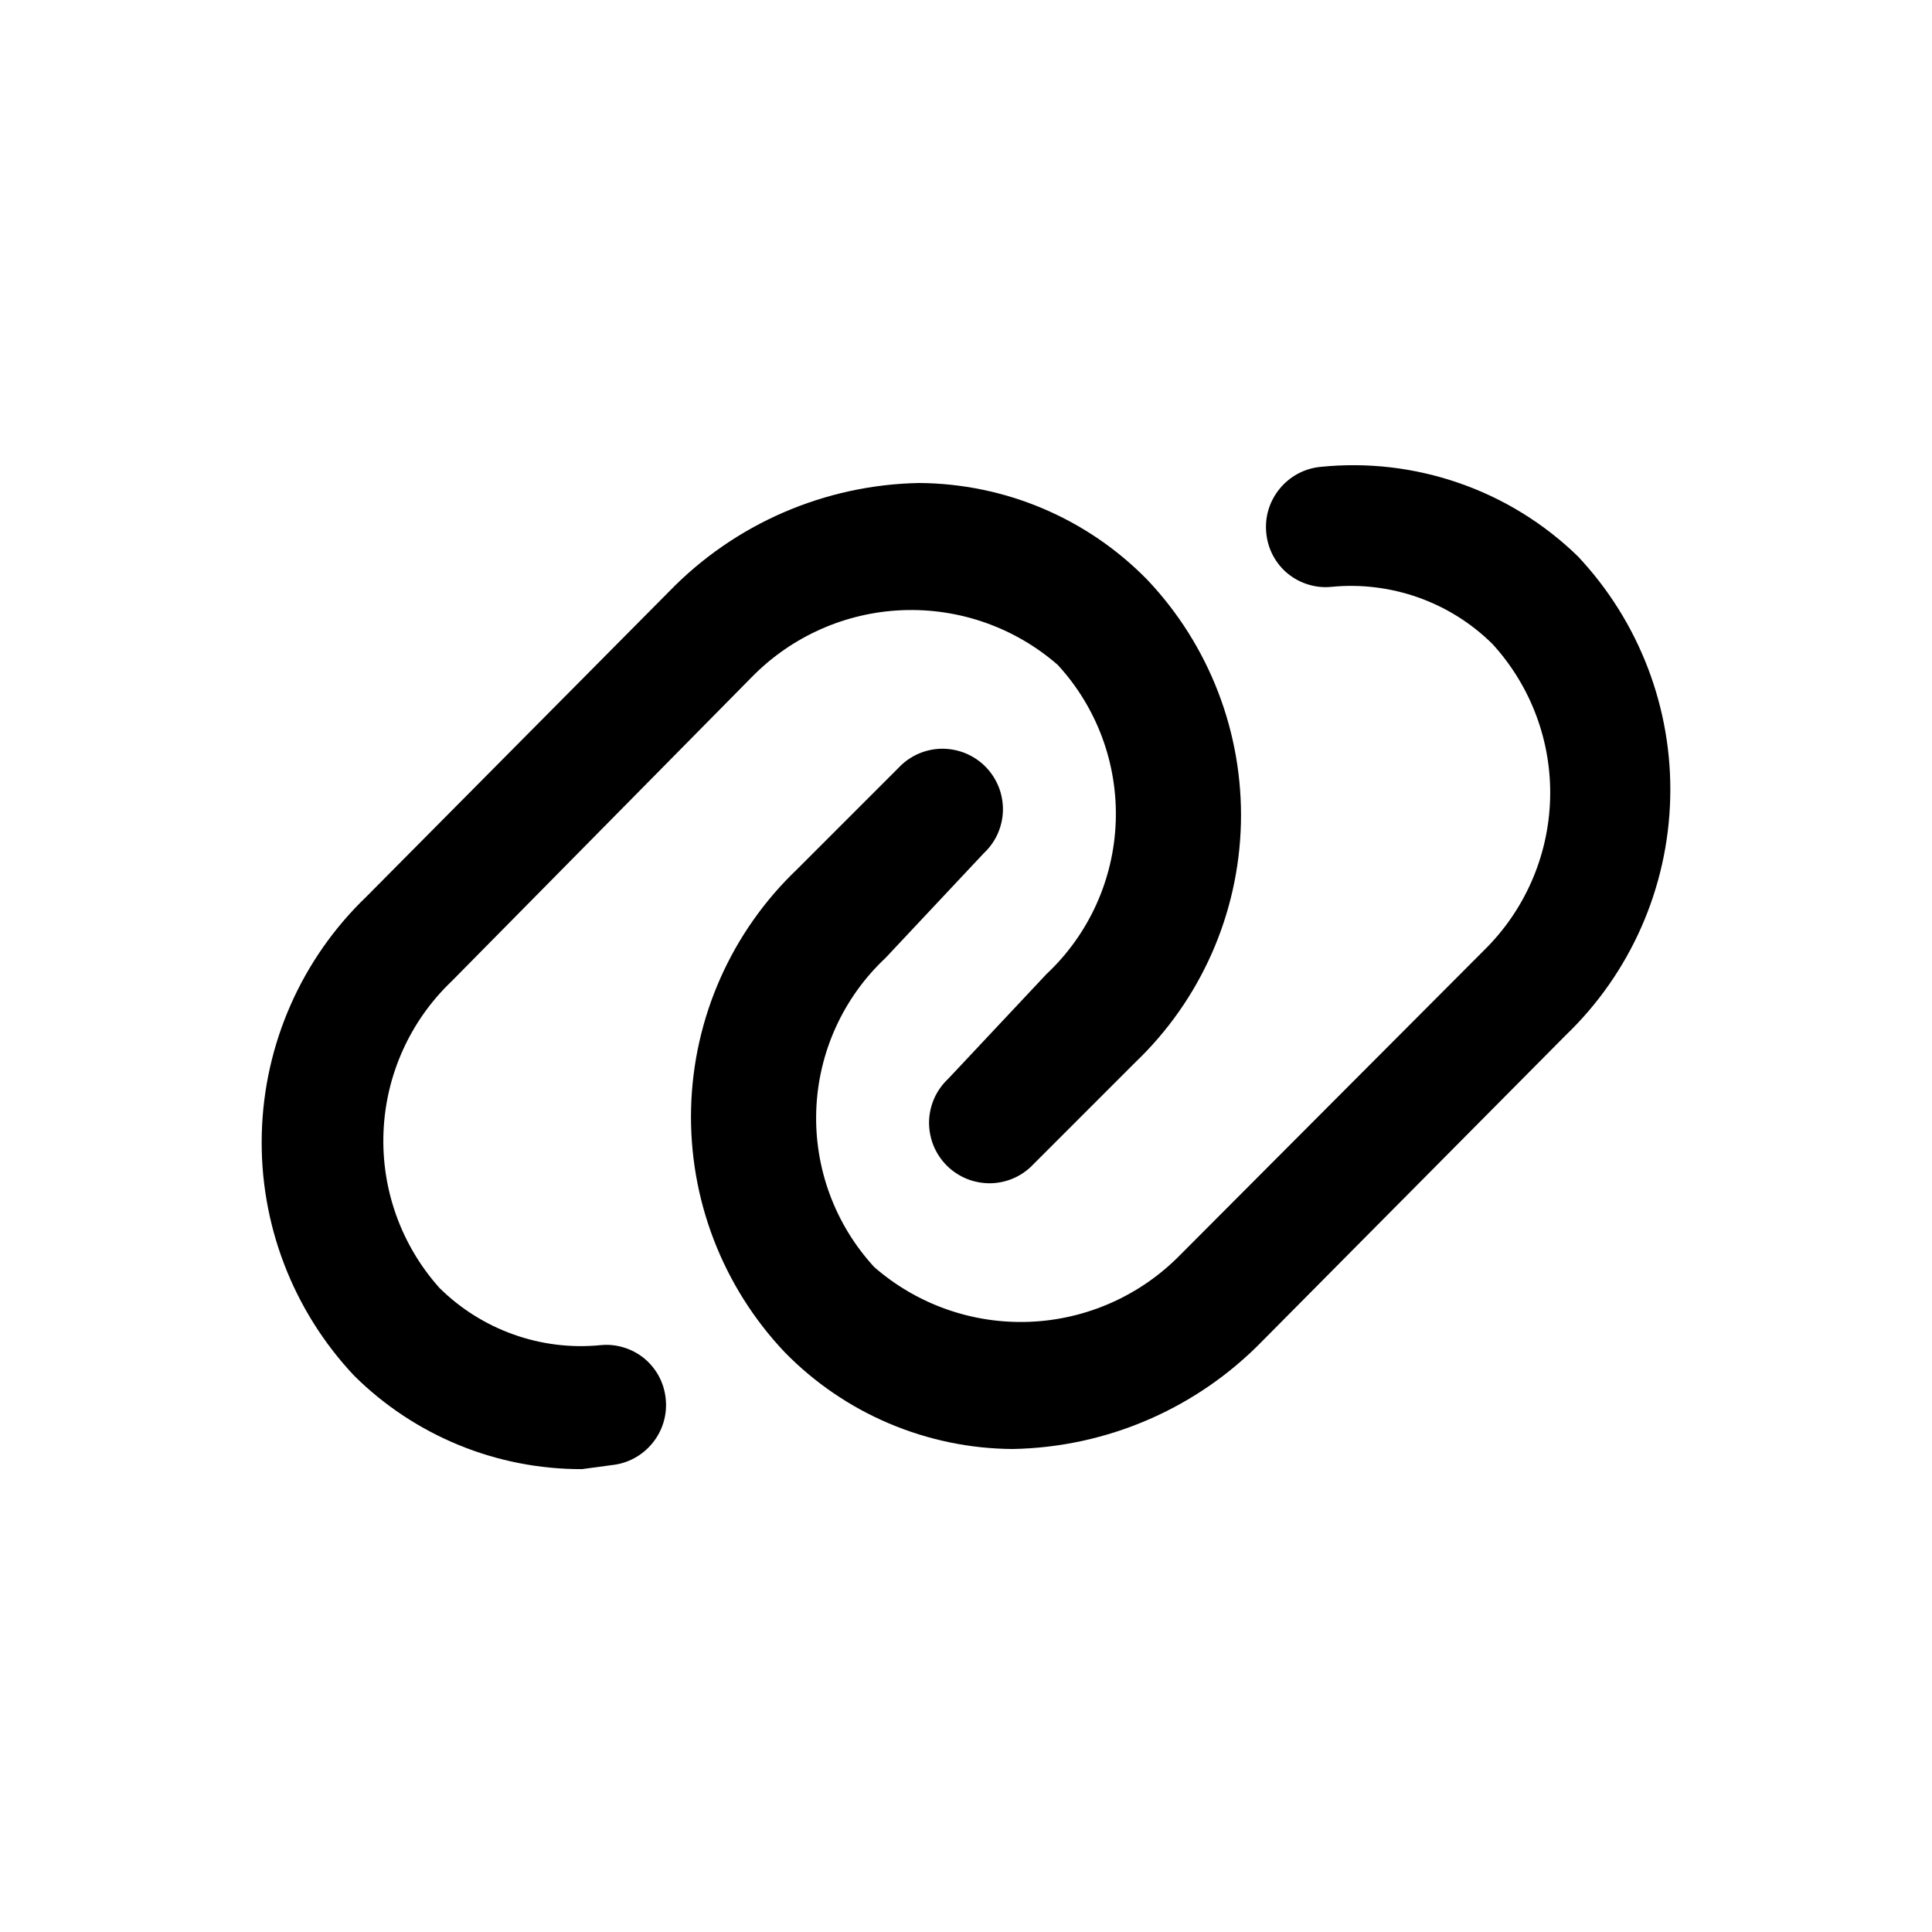
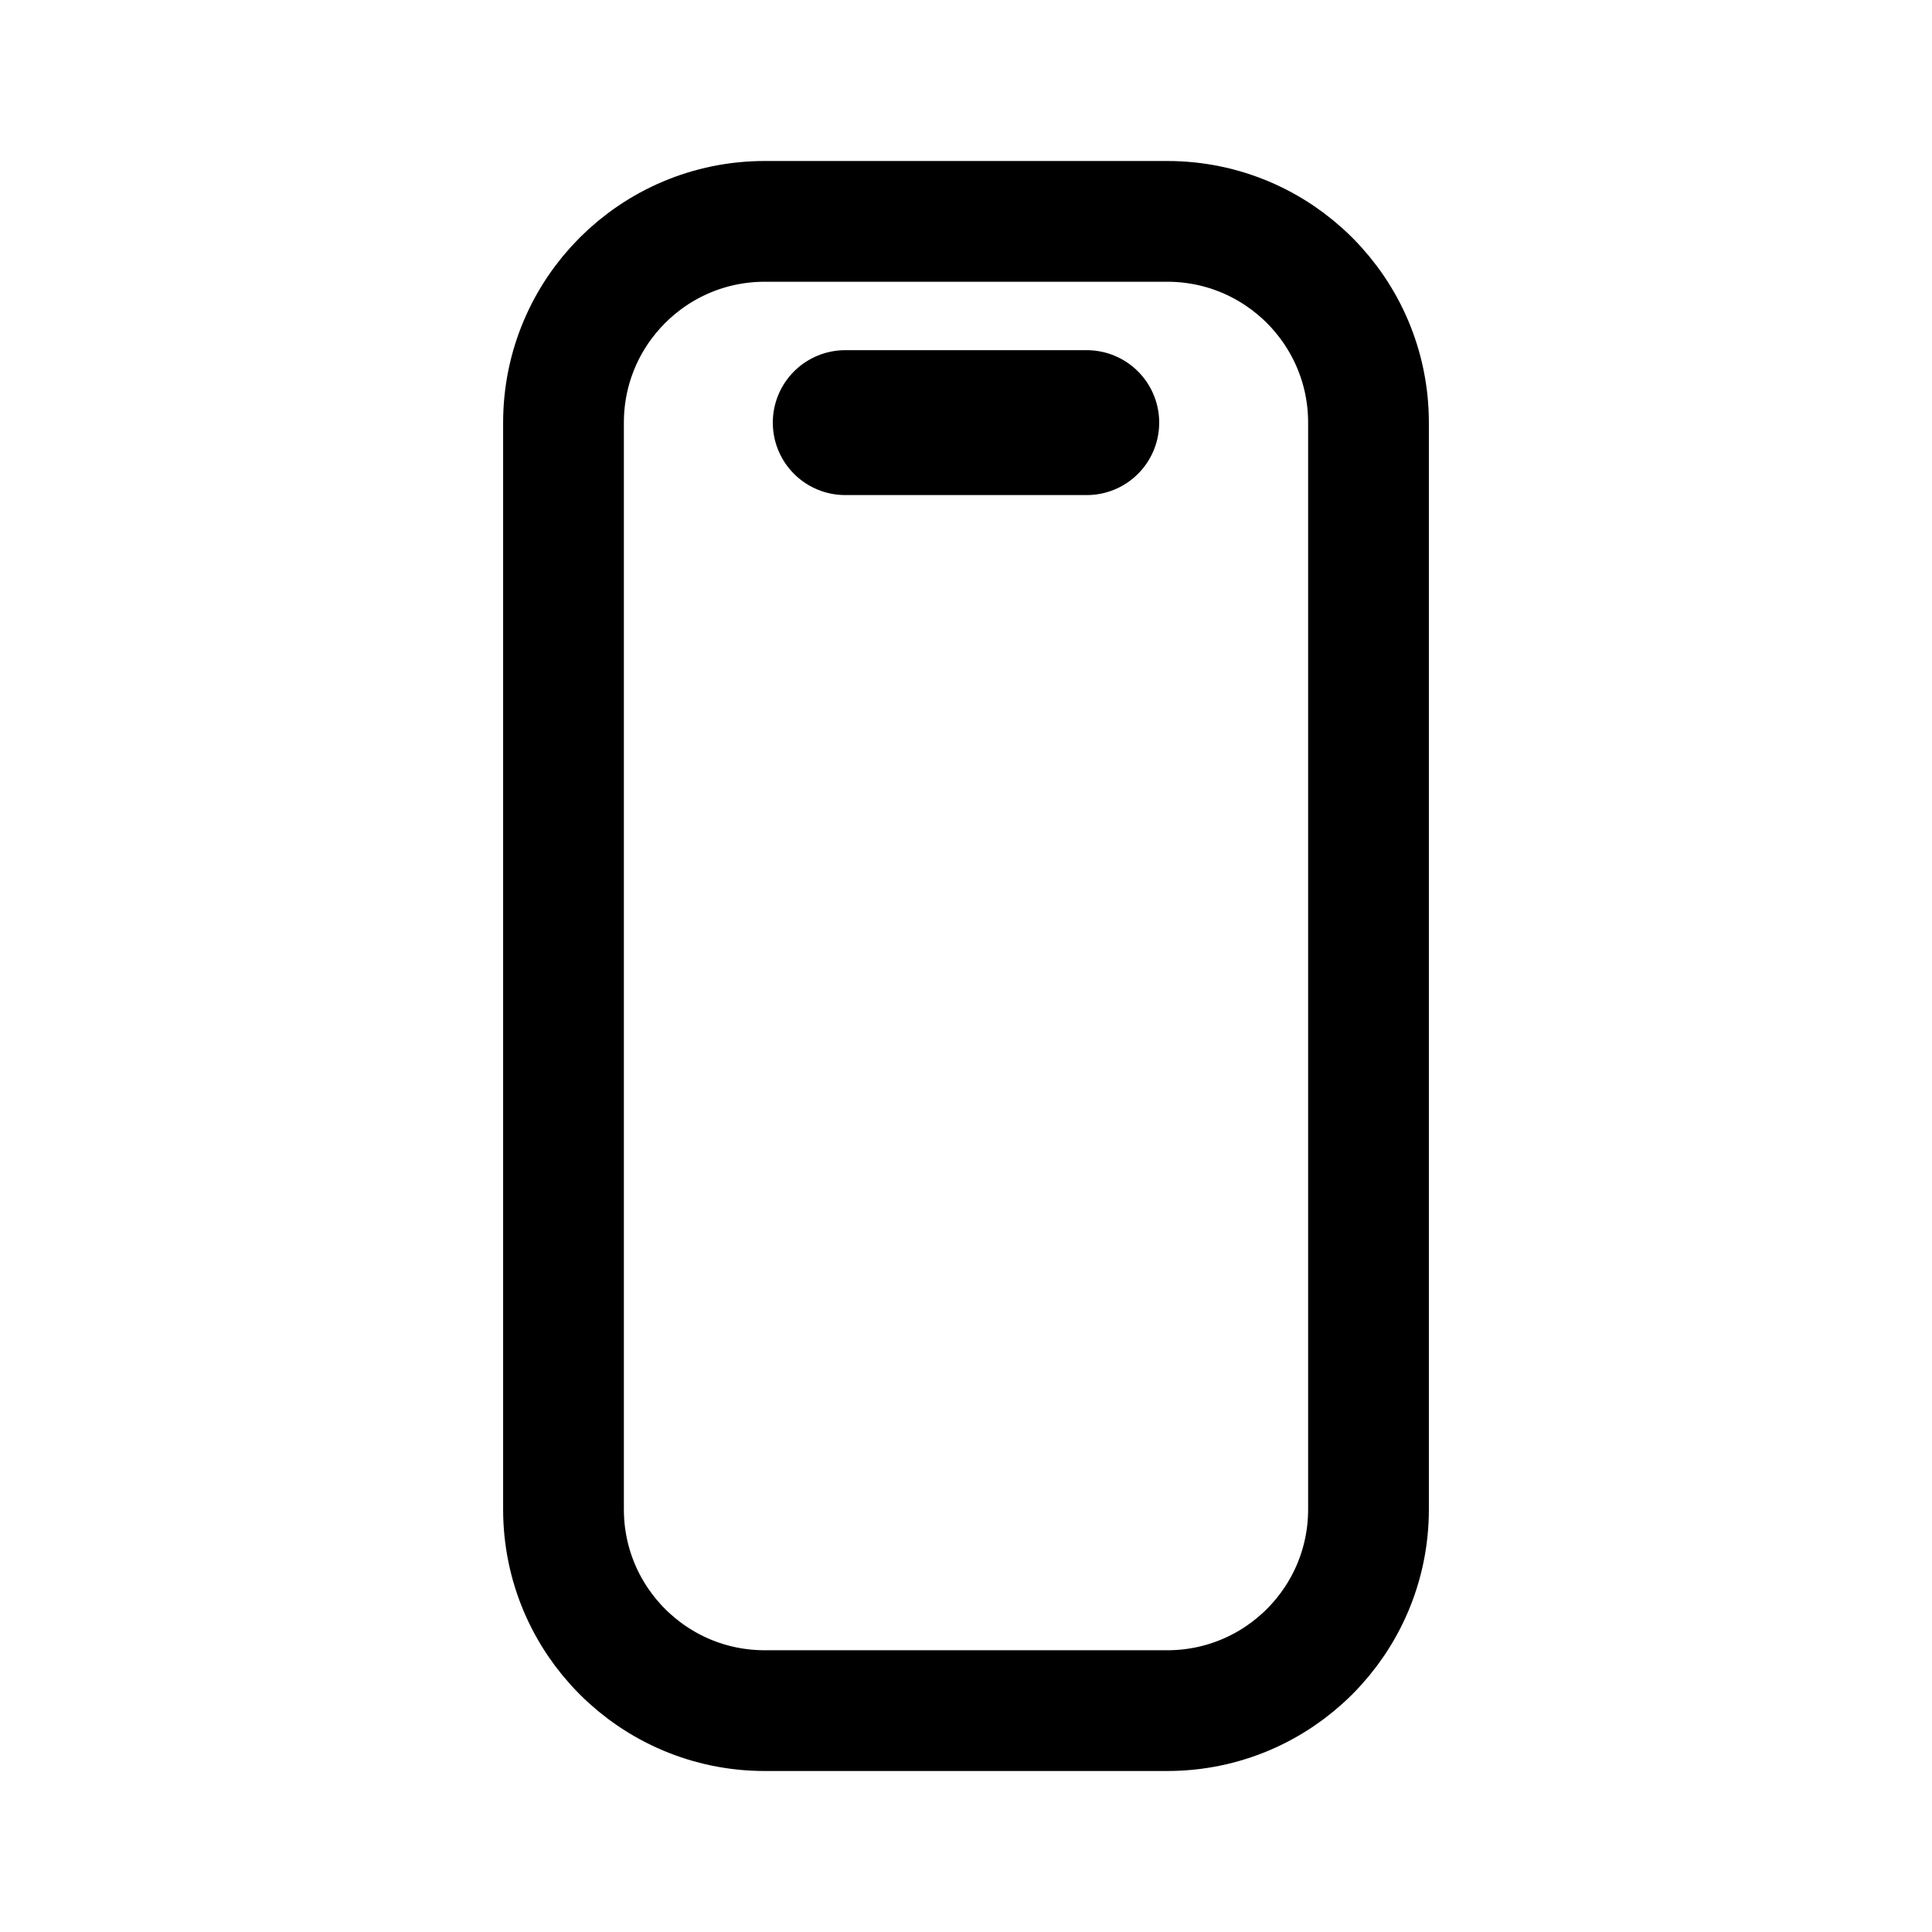
- <svg xmlns="http://www.w3.org/2000/svg" width="800px" height="800px" viewBox="0 0 24 24" fill="none">
-   <path d="M7.23 18.25C6.17 18.253 5.152 17.836 4.4 17.09C3.636 16.279 3.223 15.198 3.252 14.084C3.28 12.97 3.746 11.912 4.55 11.14L8.31 7.35C9.127 6.506 10.246 6.021 11.42 6C11.947 6.004 12.469 6.111 12.955 6.317C13.441 6.523 13.881 6.823 14.25 7.2C15.024 8.016 15.443 9.106 15.415 10.231C15.387 11.356 14.914 12.423 14.1 13.2L12.84 14.46C12.771 14.534 12.688 14.593 12.597 14.634C12.505 14.675 12.405 14.697 12.305 14.699C12.204 14.7 12.104 14.682 12.01 14.644C11.917 14.606 11.832 14.55 11.761 14.479C11.69 14.408 11.634 14.323 11.596 14.23C11.558 14.136 11.54 14.036 11.541 13.935C11.543 13.835 11.565 13.736 11.606 13.643C11.647 13.552 11.706 13.469 11.78 13.4L13 12.1C13.525 11.608 13.834 10.928 13.86 10.209C13.886 9.49 13.627 8.789 13.14 8.26C12.607 7.795 11.917 7.552 11.21 7.58C10.504 7.608 9.835 7.905 9.34 8.41L5.61 12.19C5.095 12.681 4.792 13.354 4.764 14.065C4.736 14.776 4.985 15.47 5.46 16C5.721 16.258 6.035 16.455 6.381 16.578C6.727 16.701 7.095 16.746 7.46 16.71C7.557 16.7 7.655 16.71 7.749 16.739C7.842 16.767 7.929 16.814 8.005 16.876C8.08 16.939 8.142 17.015 8.188 17.102C8.233 17.188 8.261 17.283 8.27 17.38C8.29 17.578 8.23 17.775 8.104 17.928C7.979 18.082 7.797 18.18 7.6 18.2L7.23 18.25Z" fill="#000000" />
-   <path d="M12.58 18C12.053 17.997 11.531 17.889 11.045 17.683C10.559 17.477 10.119 17.177 9.75 16.8C8.976 15.984 8.557 14.894 8.585 13.769C8.613 12.644 9.086 11.577 9.9 10.8L11.16 9.54C11.229 9.466 11.312 9.407 11.403 9.366C11.495 9.325 11.595 9.303 11.695 9.301C11.796 9.3 11.896 9.318 11.99 9.356C12.083 9.394 12.168 9.45 12.239 9.521C12.31 9.592 12.366 9.677 12.404 9.77C12.442 9.864 12.46 9.964 12.459 10.065C12.457 10.165 12.435 10.264 12.394 10.357C12.353 10.448 12.294 10.531 12.22 10.6L11 11.9C10.475 12.392 10.166 13.072 10.14 13.791C10.114 14.51 10.373 15.211 10.86 15.74C11.393 16.205 12.083 16.448 12.79 16.42C13.496 16.392 14.165 16.095 14.66 15.59L18.43 11.81C18.939 11.313 19.235 10.638 19.256 9.927C19.277 9.216 19.02 8.525 18.54 8C18.279 7.742 17.965 7.545 17.619 7.422C17.273 7.3 16.905 7.254 16.54 7.29C16.443 7.3 16.345 7.29 16.251 7.261C16.158 7.233 16.071 7.186 15.995 7.124C15.92 7.062 15.858 6.985 15.812 6.898C15.767 6.812 15.739 6.717 15.73 6.62C15.71 6.422 15.77 6.225 15.896 6.072C16.021 5.918 16.203 5.82 16.4 5.8C16.982 5.74 17.57 5.808 18.123 6C18.676 6.191 19.18 6.502 19.6 6.91C20.364 7.722 20.777 8.802 20.748 9.916C20.72 11.03 20.254 12.088 19.45 12.86L15.69 16.65C14.873 17.494 13.754 17.979 12.58 18Z" fill="#000000" />
+ <svg xmlns="http://www.w3.org/2000/svg" viewBox="0 0 24 24" stroke="currentColor" stroke-width="1.5" stroke-linecap="round" stroke-linejoin="round" fill="none" aria-hidden="true">
+   <rect x="7" y="2.75" width="10" height="18.5" rx="2.5" />
+   <path d="M10.5 5.25h3" stroke-width="1.8" />
</svg>
